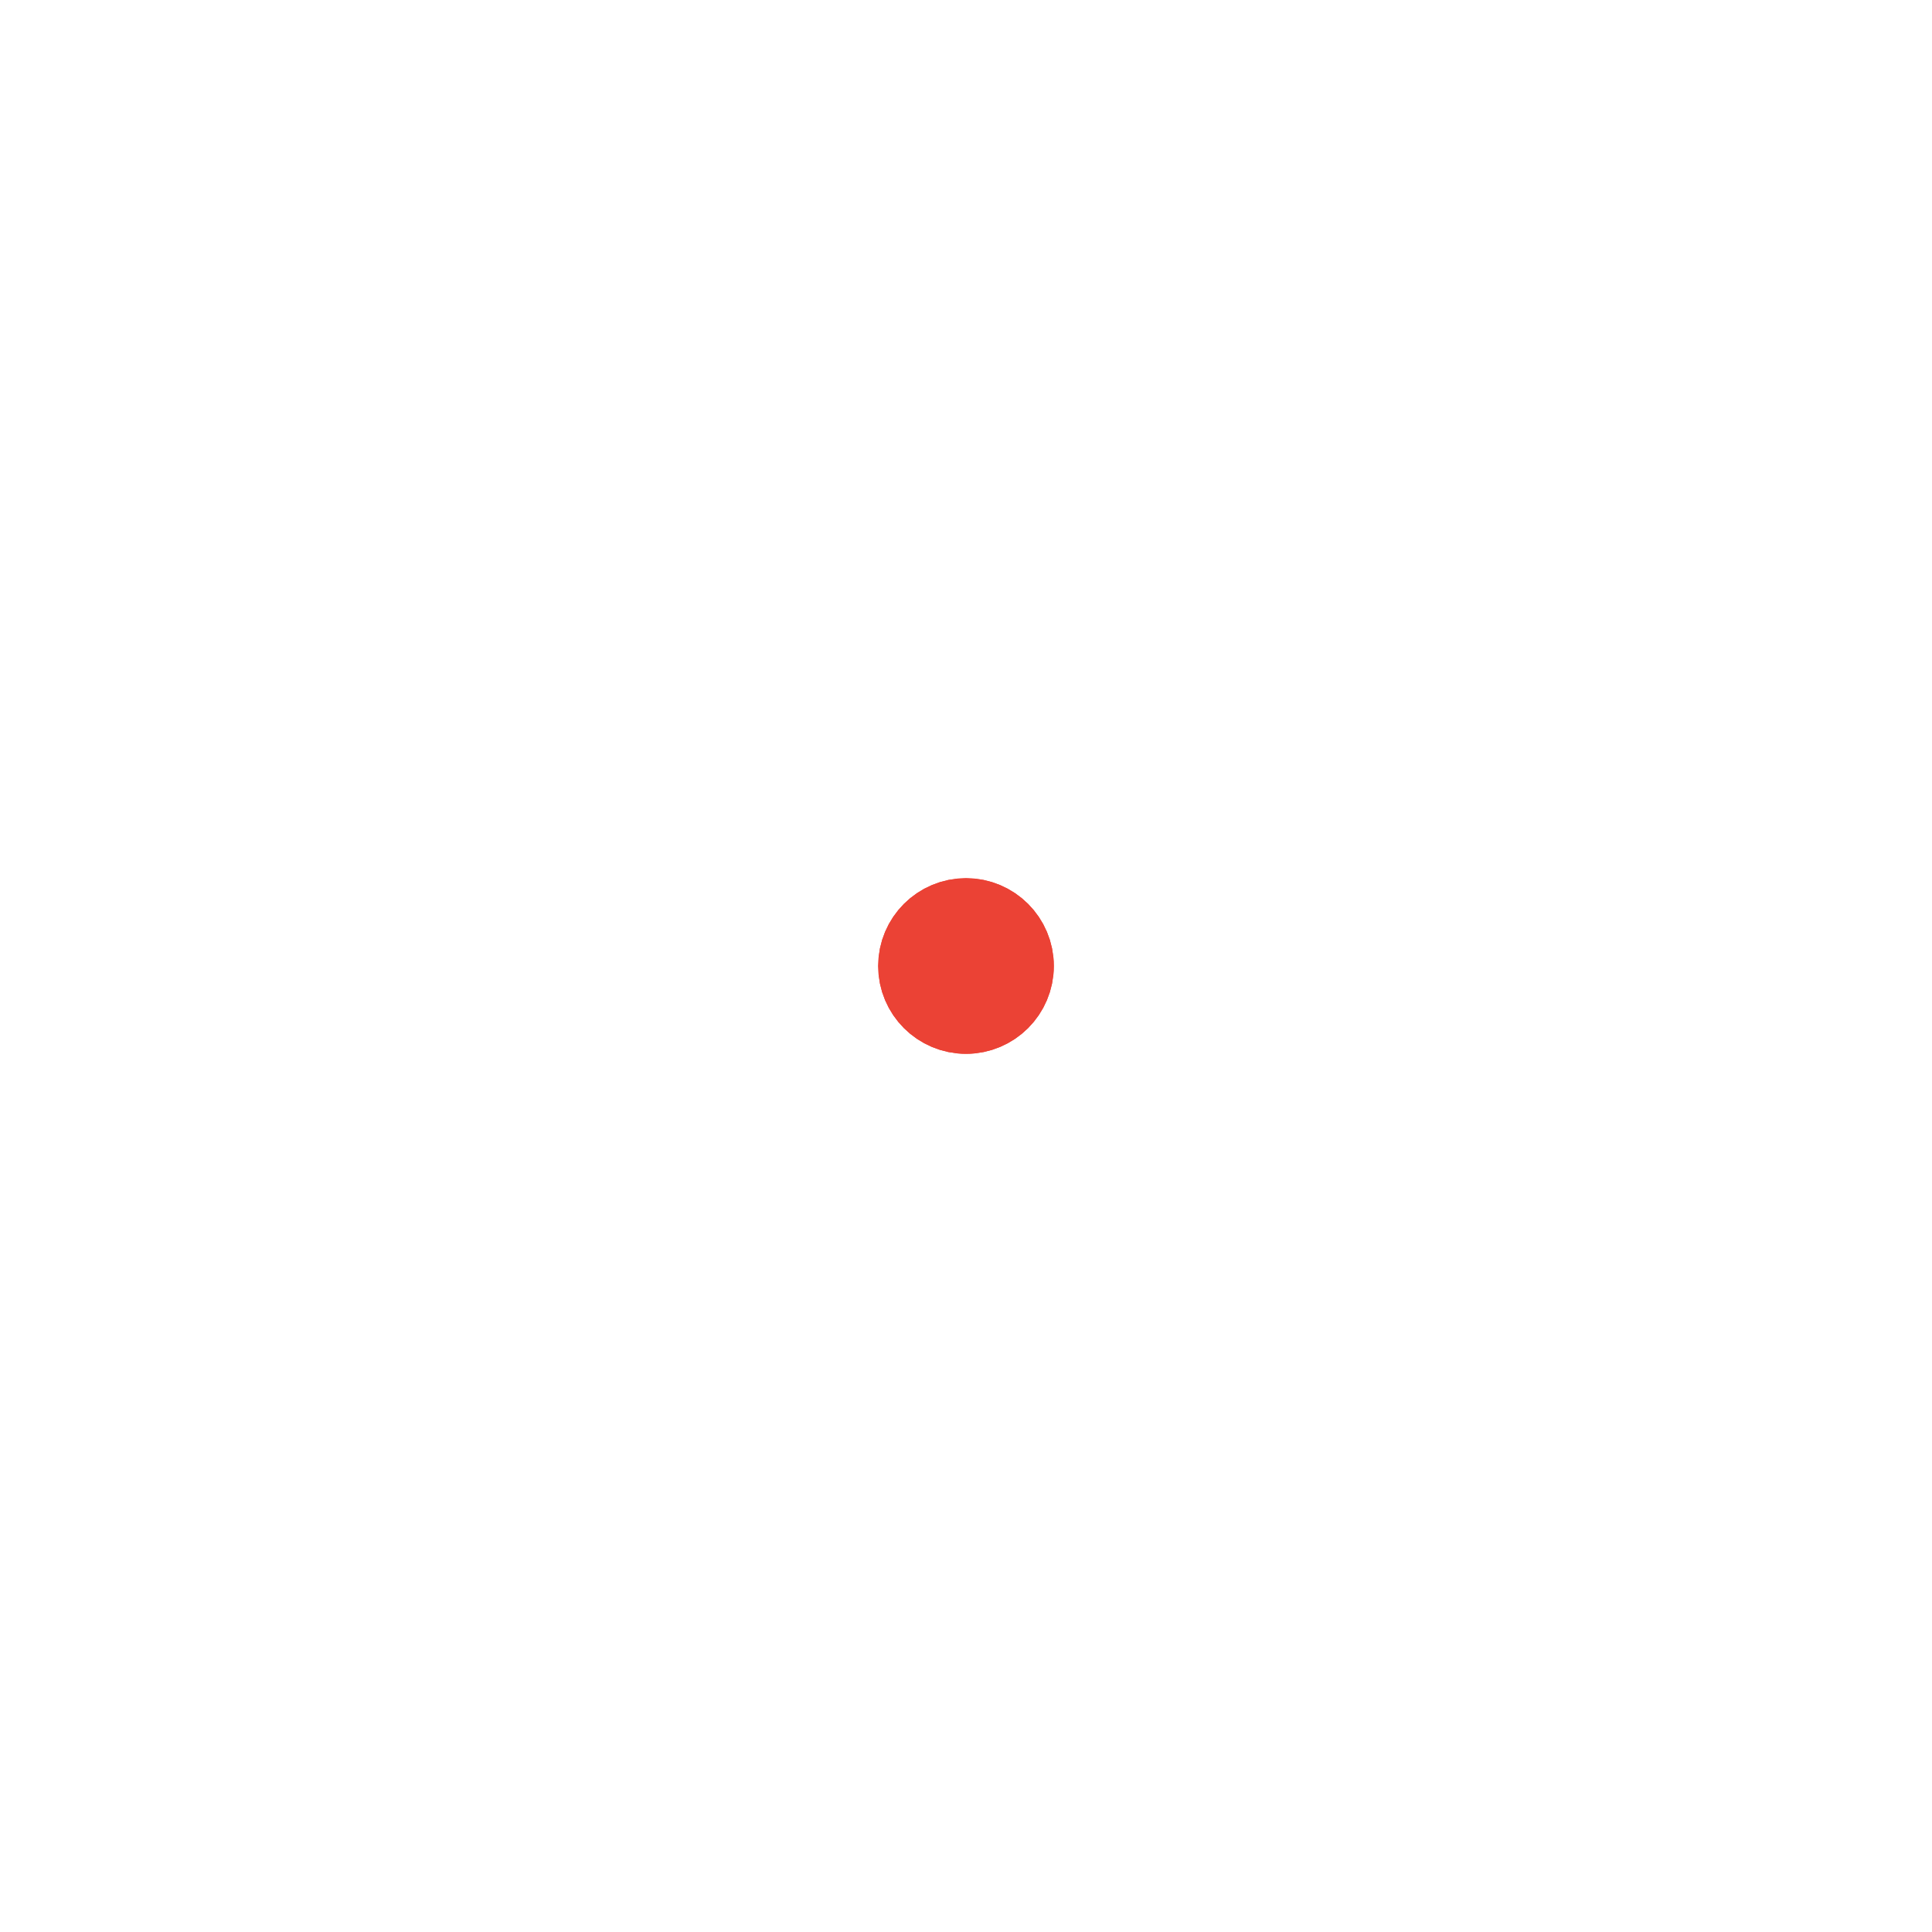
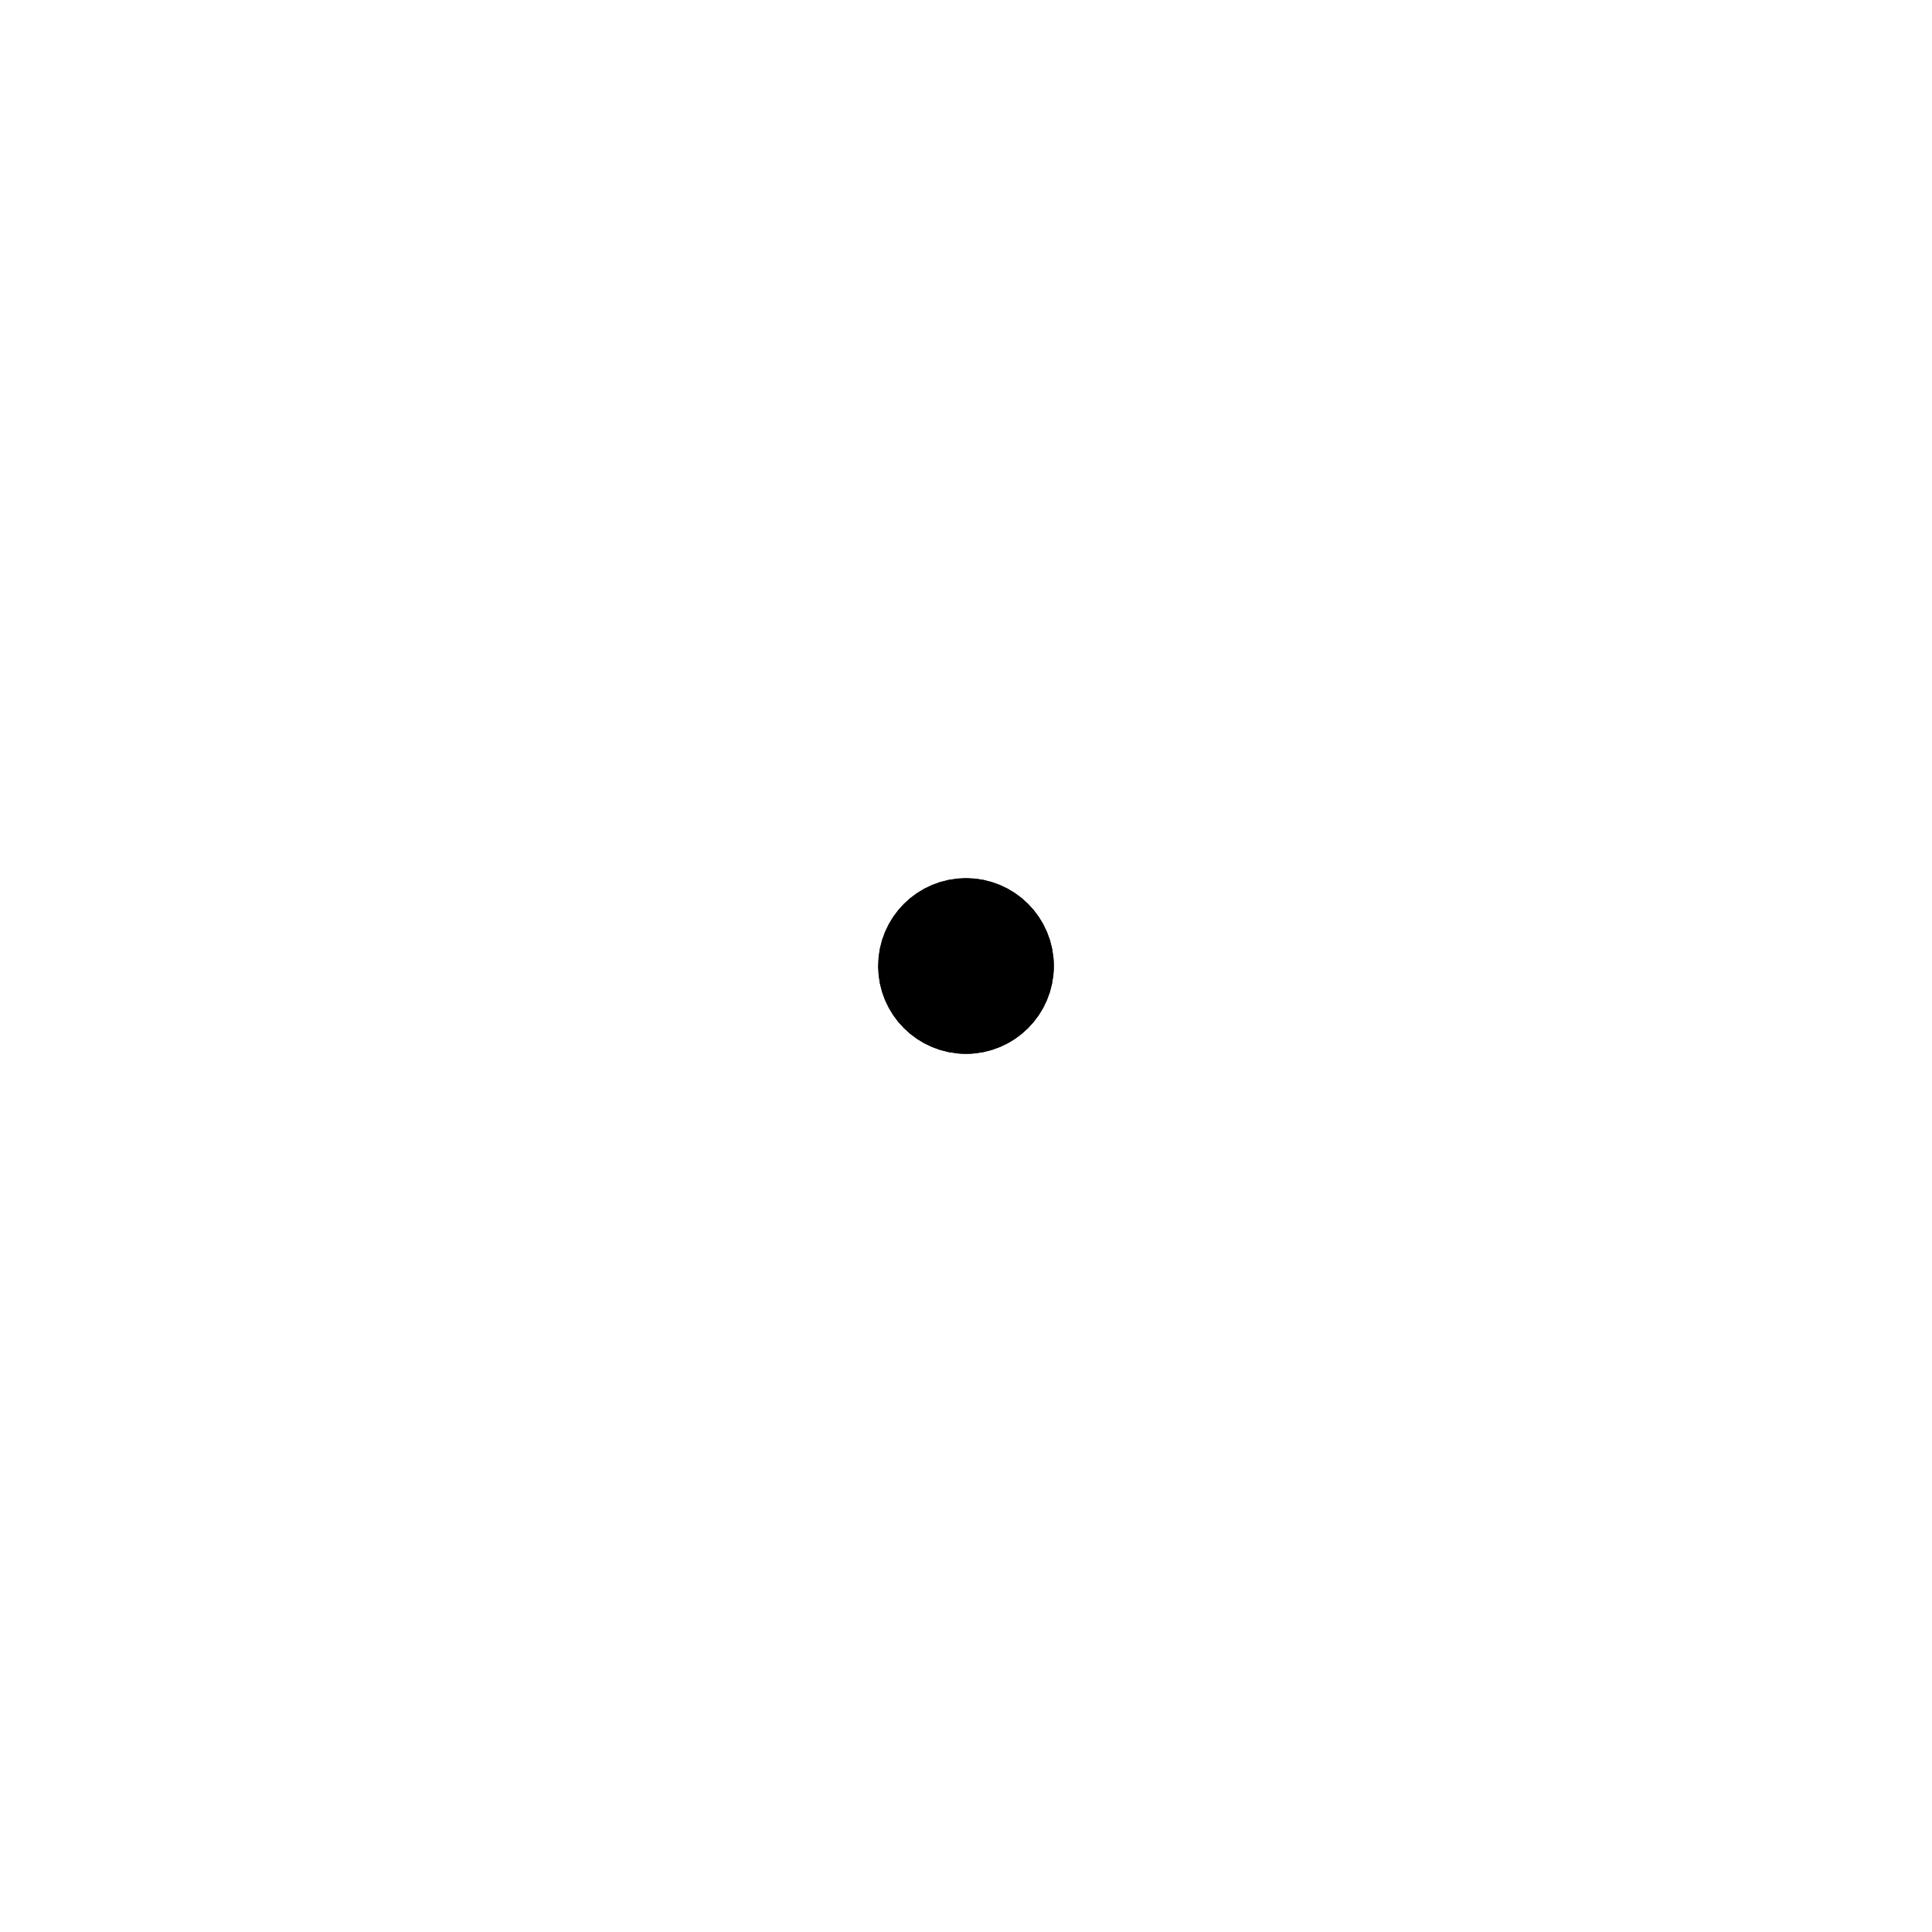
- <svg xmlns="http://www.w3.org/2000/svg" viewBox="0 0 44 44" stroke="#eb4235">
+ <svg xmlns="http://www.w3.org/2000/svg" viewBox="0 0 44 44" stroke="currentColor">
  <g fill="none" fill-rule="evenodd" stroke-width="2">
    <circle cx="22" cy="22" r="1">
      <animate attributeName="r" begin="0s" dur="1.8s" values="1; 20" calcMode="spline" keyTimes="0; 1" keySplines="0.165, 0.84, 0.44, 1" repeatCount="indefinite" />
      <animate attributeName="stroke-opacity" begin="0s" dur="1.8s" values="1; 0" calcMode="spline" keyTimes="0; 1" keySplines="0.3, 0.61, 0.355, 1" repeatCount="indefinite" />
    </circle>
    <circle cx="22" cy="22" r="1">
      <animate attributeName="r" begin="-0.9s" dur="1.8s" values="1; 20" calcMode="spline" keyTimes="0; 1" keySplines="0.165, 0.84, 0.44, 1" repeatCount="indefinite" />
      <animate attributeName="stroke-opacity" begin="-0.9s" dur="1.8s" values="1; 0" calcMode="spline" keyTimes="0; 1" keySplines="0.3, 0.61, 0.355, 1" repeatCount="indefinite" />
    </circle>
  </g>
</svg>
